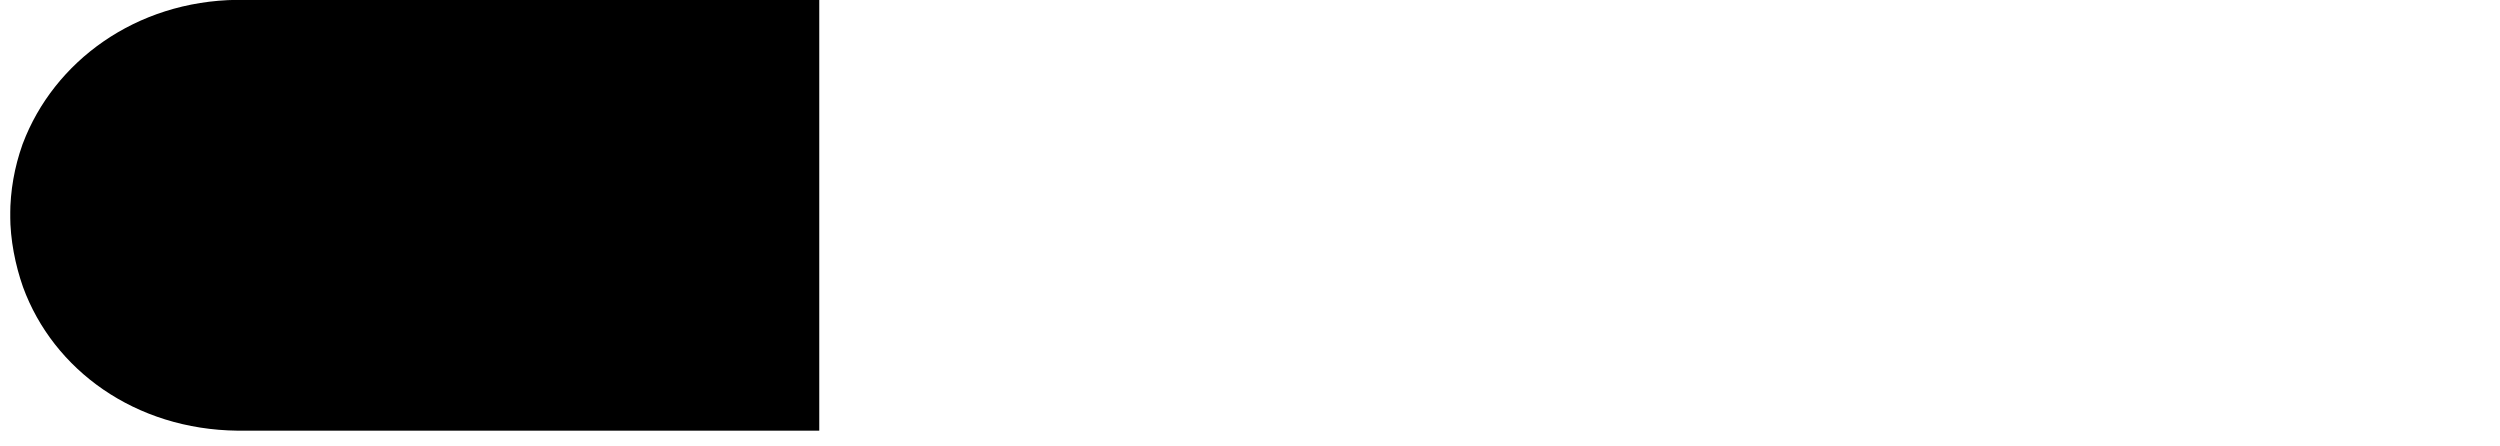
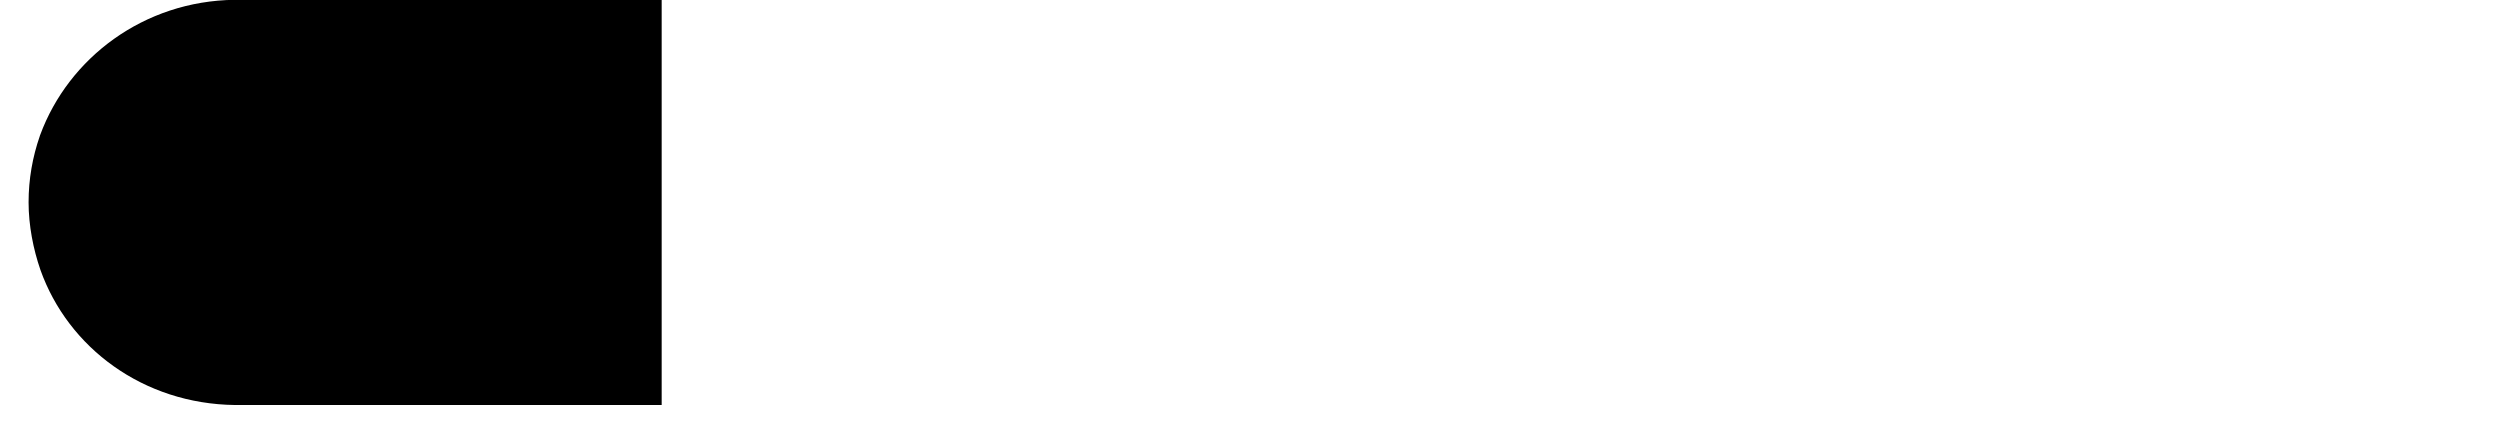
- <svg xmlns="http://www.w3.org/2000/svg" width="185" zoomAndPan="magnify" viewBox="0 0 138.75 24.75" height="33" preserveAspectRatio="xMidYMid meet" version="1.0">
+ <svg xmlns="http://www.w3.org/2000/svg" width="100%" zoomAndPan="magnify" viewBox="0 0 114.75 19.5" height="100%" preserveAspectRatio="xMidYMid meet" version="1.0">
  <defs>
-     <clipPath id="09b5c8fee2">
-       <path d="M 0.57 0 L 45.488 0 L 45.488 23.902 L 0.57 23.902 Z M 0.57 0 " clip-rule="nonzero" />
+     <clipPath id="be8c387894">
+       <path d="M 1.312 0 L 30.441 0 L 30.441 18.59 L 1.312 18.59 Z M 1.312 0 " clip-rule="nonzero" />
    </clipPath>
-     <clipPath id="c2fa2365a1">
-       <path d="M 1.277 15.93 C 0.848 14.707 0.566 13.309 0.566 11.941 C 0.566 10.574 0.809 9.258 1.238 8.047 C 1.25 8.02 1.25 7.992 1.266 7.969 C 2.988 3.414 7.531 0.059 13.164 -0.008 L 45.469 -0.008 L 45.469 23.902 L 13.188 23.902 C 7.504 23.84 2.961 20.535 1.277 15.93 Z M 1.277 15.93 " clip-rule="nonzero" />
+     <clipPath id="d35a9fffce">
+       <path d="M 1.855 12.387 C 1.527 11.438 1.312 10.348 1.312 9.285 C 1.312 8.223 1.496 7.199 1.824 6.254 C 1.832 6.234 1.832 6.215 1.844 6.195 C 3.152 2.652 6.602 0.043 10.77 -0.008 L 30.387 -0.008 L 30.387 18.59 L 10.785 18.59 C 6.582 18.539 3.129 15.969 1.855 12.387 Z M 1.855 12.387 " clip-rule="nonzero" />
    </clipPath>
-     <clipPath id="96e12ebecb">
-       <path d="M 46.785 0.004 L 91.684 0.004 L 91.684 23.914 L 46.785 23.914 Z M 46.785 0.004 " clip-rule="nonzero" />
+     <clipPath id="6e1896ccce">
+       <path d="M 83.453 0 L 112.586 0 L 112.586 18.598 L 83.453 18.598 Z M 83.453 0 " clip-rule="nonzero" />
    </clipPath>
-     <clipPath id="6fa22b00d6">
-       <path d="M 92.699 0.004 L 137.625 0.004 L 137.625 23.914 L 92.699 23.914 Z M 92.699 0.004 " clip-rule="nonzero" />
+     <clipPath id="2b7c564db1">
+       <path d="M 112.043 6.203 C 112.371 7.152 112.586 8.238 112.586 9.305 C 112.586 10.367 112.402 11.391 112.074 12.332 C 112.062 12.355 112.062 12.375 112.055 12.395 C 110.746 15.938 107.297 18.547 103.129 18.598 L 83.508 18.598 L 83.508 0 L 103.113 0 C 107.316 0.051 110.766 2.617 112.043 6.203 Z M 112.043 6.203 " clip-rule="nonzero" />
    </clipPath>
-     <clipPath id="6af799b478">
-       <path d="M 136.91 7.977 C 137.344 9.199 137.625 10.598 137.625 11.965 C 137.625 13.332 137.383 14.648 136.953 15.863 C 136.938 15.887 136.938 15.914 136.926 15.938 C 135.203 20.496 130.66 23.848 125.027 23.914 L 92.723 23.914 L 92.723 0.004 L 125.004 0.004 C 130.688 0.07 135.23 3.371 136.91 7.977 Z M 136.91 7.977 " clip-rule="nonzero" />
+     <clipPath id="0accaa2dc7">
+       <path d="M 31.254 0 L 56.648 0 L 56.648 18.598 L 31.254 18.598 Z M 31.254 0 " clip-rule="nonzero" />
+     </clipPath>
+     <clipPath id="4cc44e101f">
+       <path d="M 57.387 0 L 82.781 0 L 82.781 18.598 L 57.387 18.598 Z M 57.387 0 " clip-rule="nonzero" />
    </clipPath>
  </defs>
-   <g clip-path="url(#09b5c8fee2)">
-     <g clip-path="url(#c2fa2365a1)">
-       <path d="M 0.566 23.902 L 0.566 -0.008 L 45.488 -0.008 L 45.488 23.902 Z M 0.566 23.902 " fill-opacity="1" fill-rule="nonzero" />
+   <g clip-path="url(#be8c387894)">
+     <g clip-path="url(#d35a9fffce)">
+       <path fill="" d="M 1.312 18.59 L 1.312 -0.008 L 30.371 -0.008 L 30.371 18.59 Z M 1.312 18.59 " fill-opacity="1" fill-rule="nonzero" />
    </g>
  </g>
</svg>
